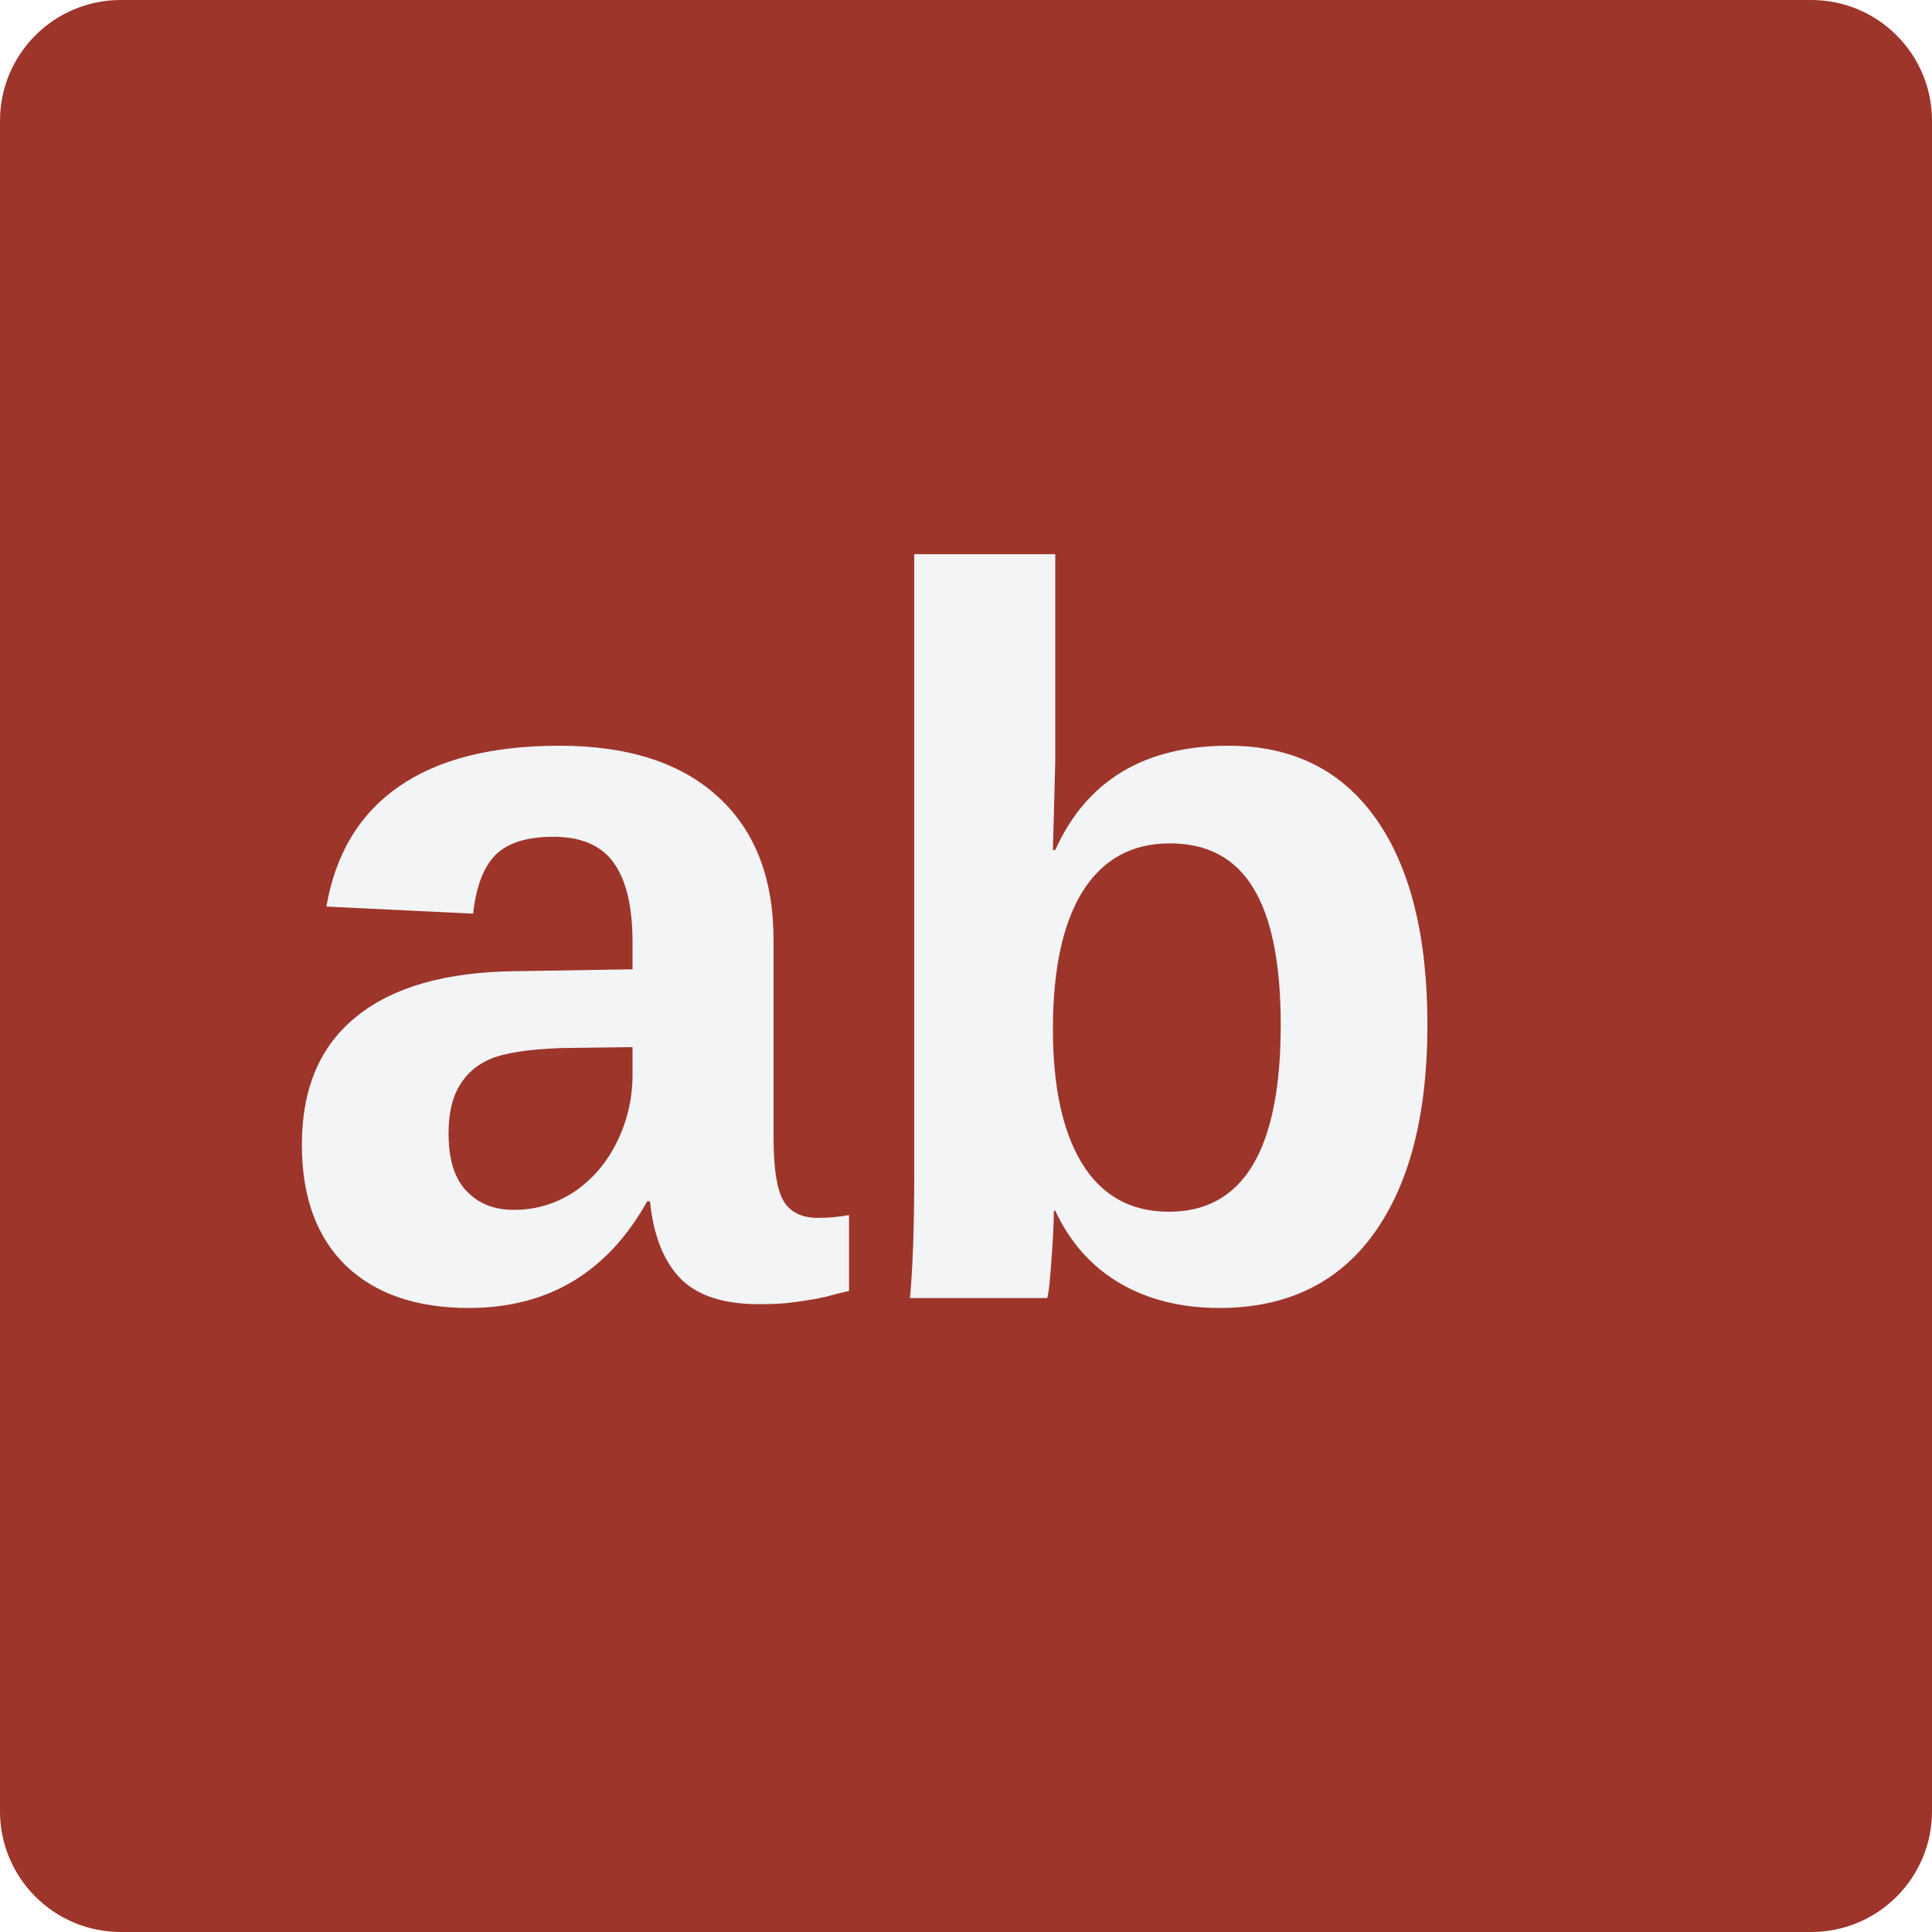
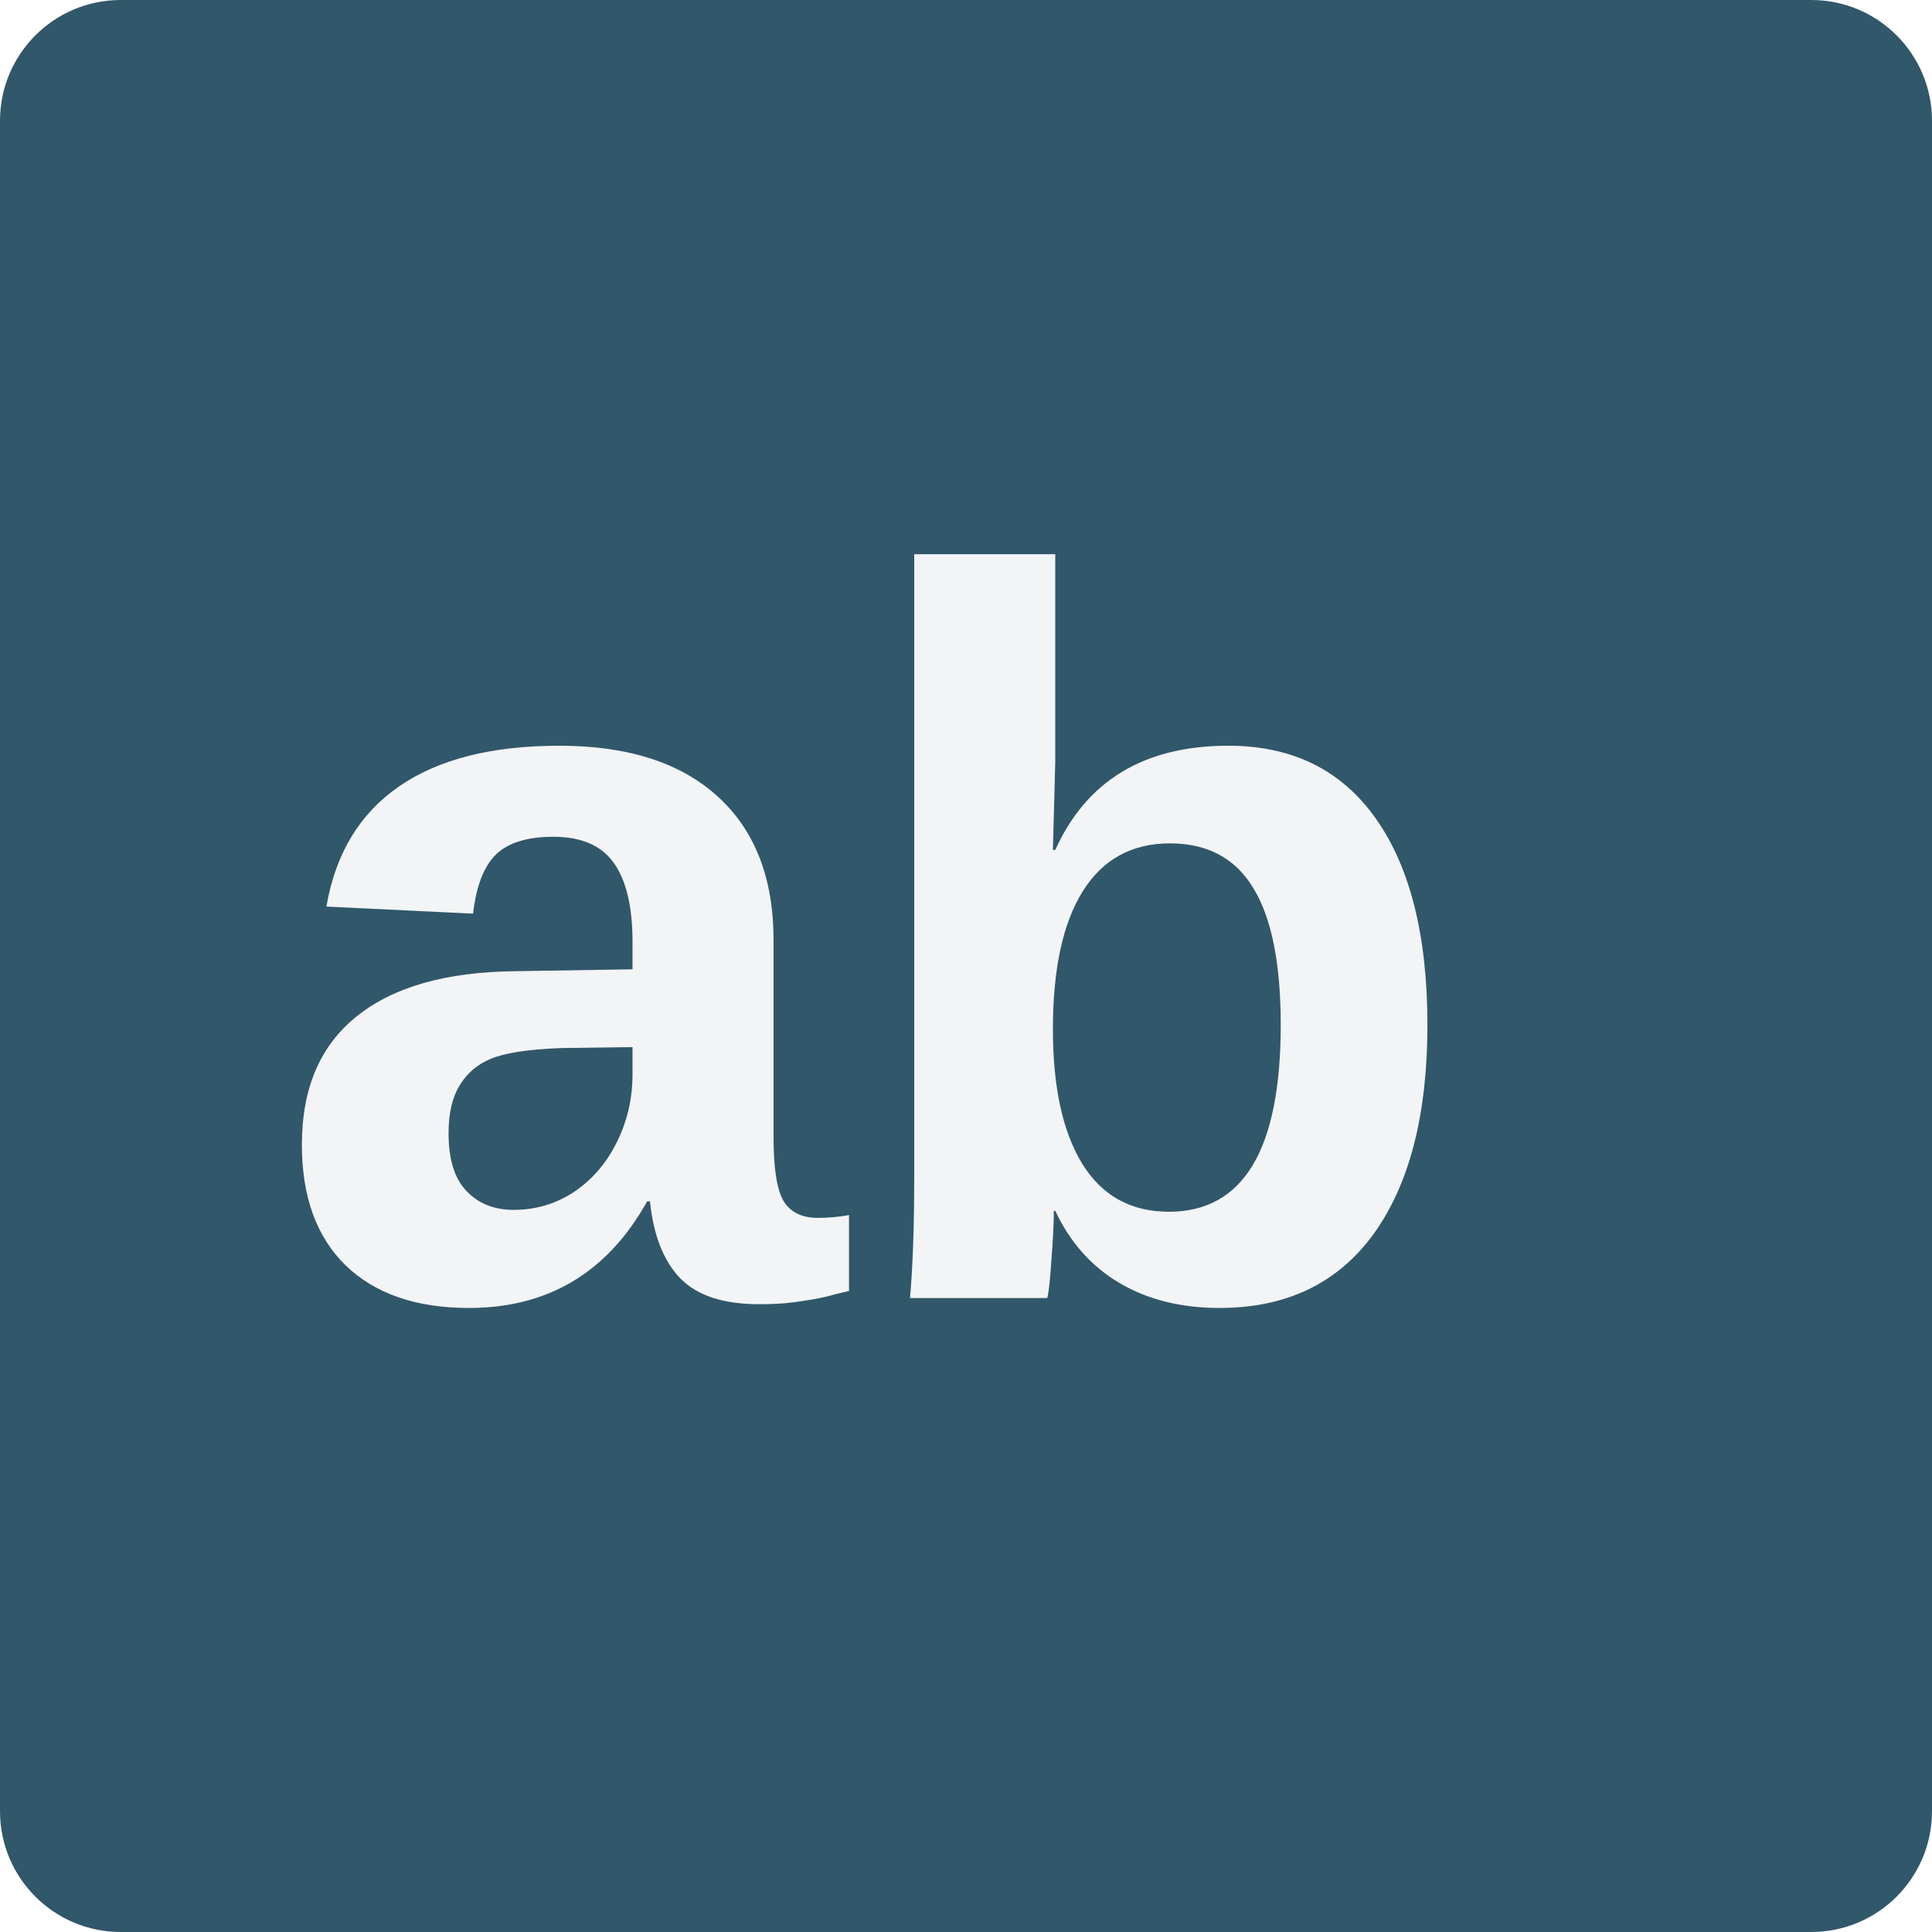
<svg xmlns="http://www.w3.org/2000/svg" viewBox="0 0 64 64">
-   <rect width="64" height="64" rx="4" fill="#9d352b" />
+   <rect width="64" height="64" rx="4" fill="#31576a" />
  <text x="9" y="43" font-family="Arial,sans-serif" font-weight="700" font-size="34" fill="#f2f4f5">ab</text>
</svg>
